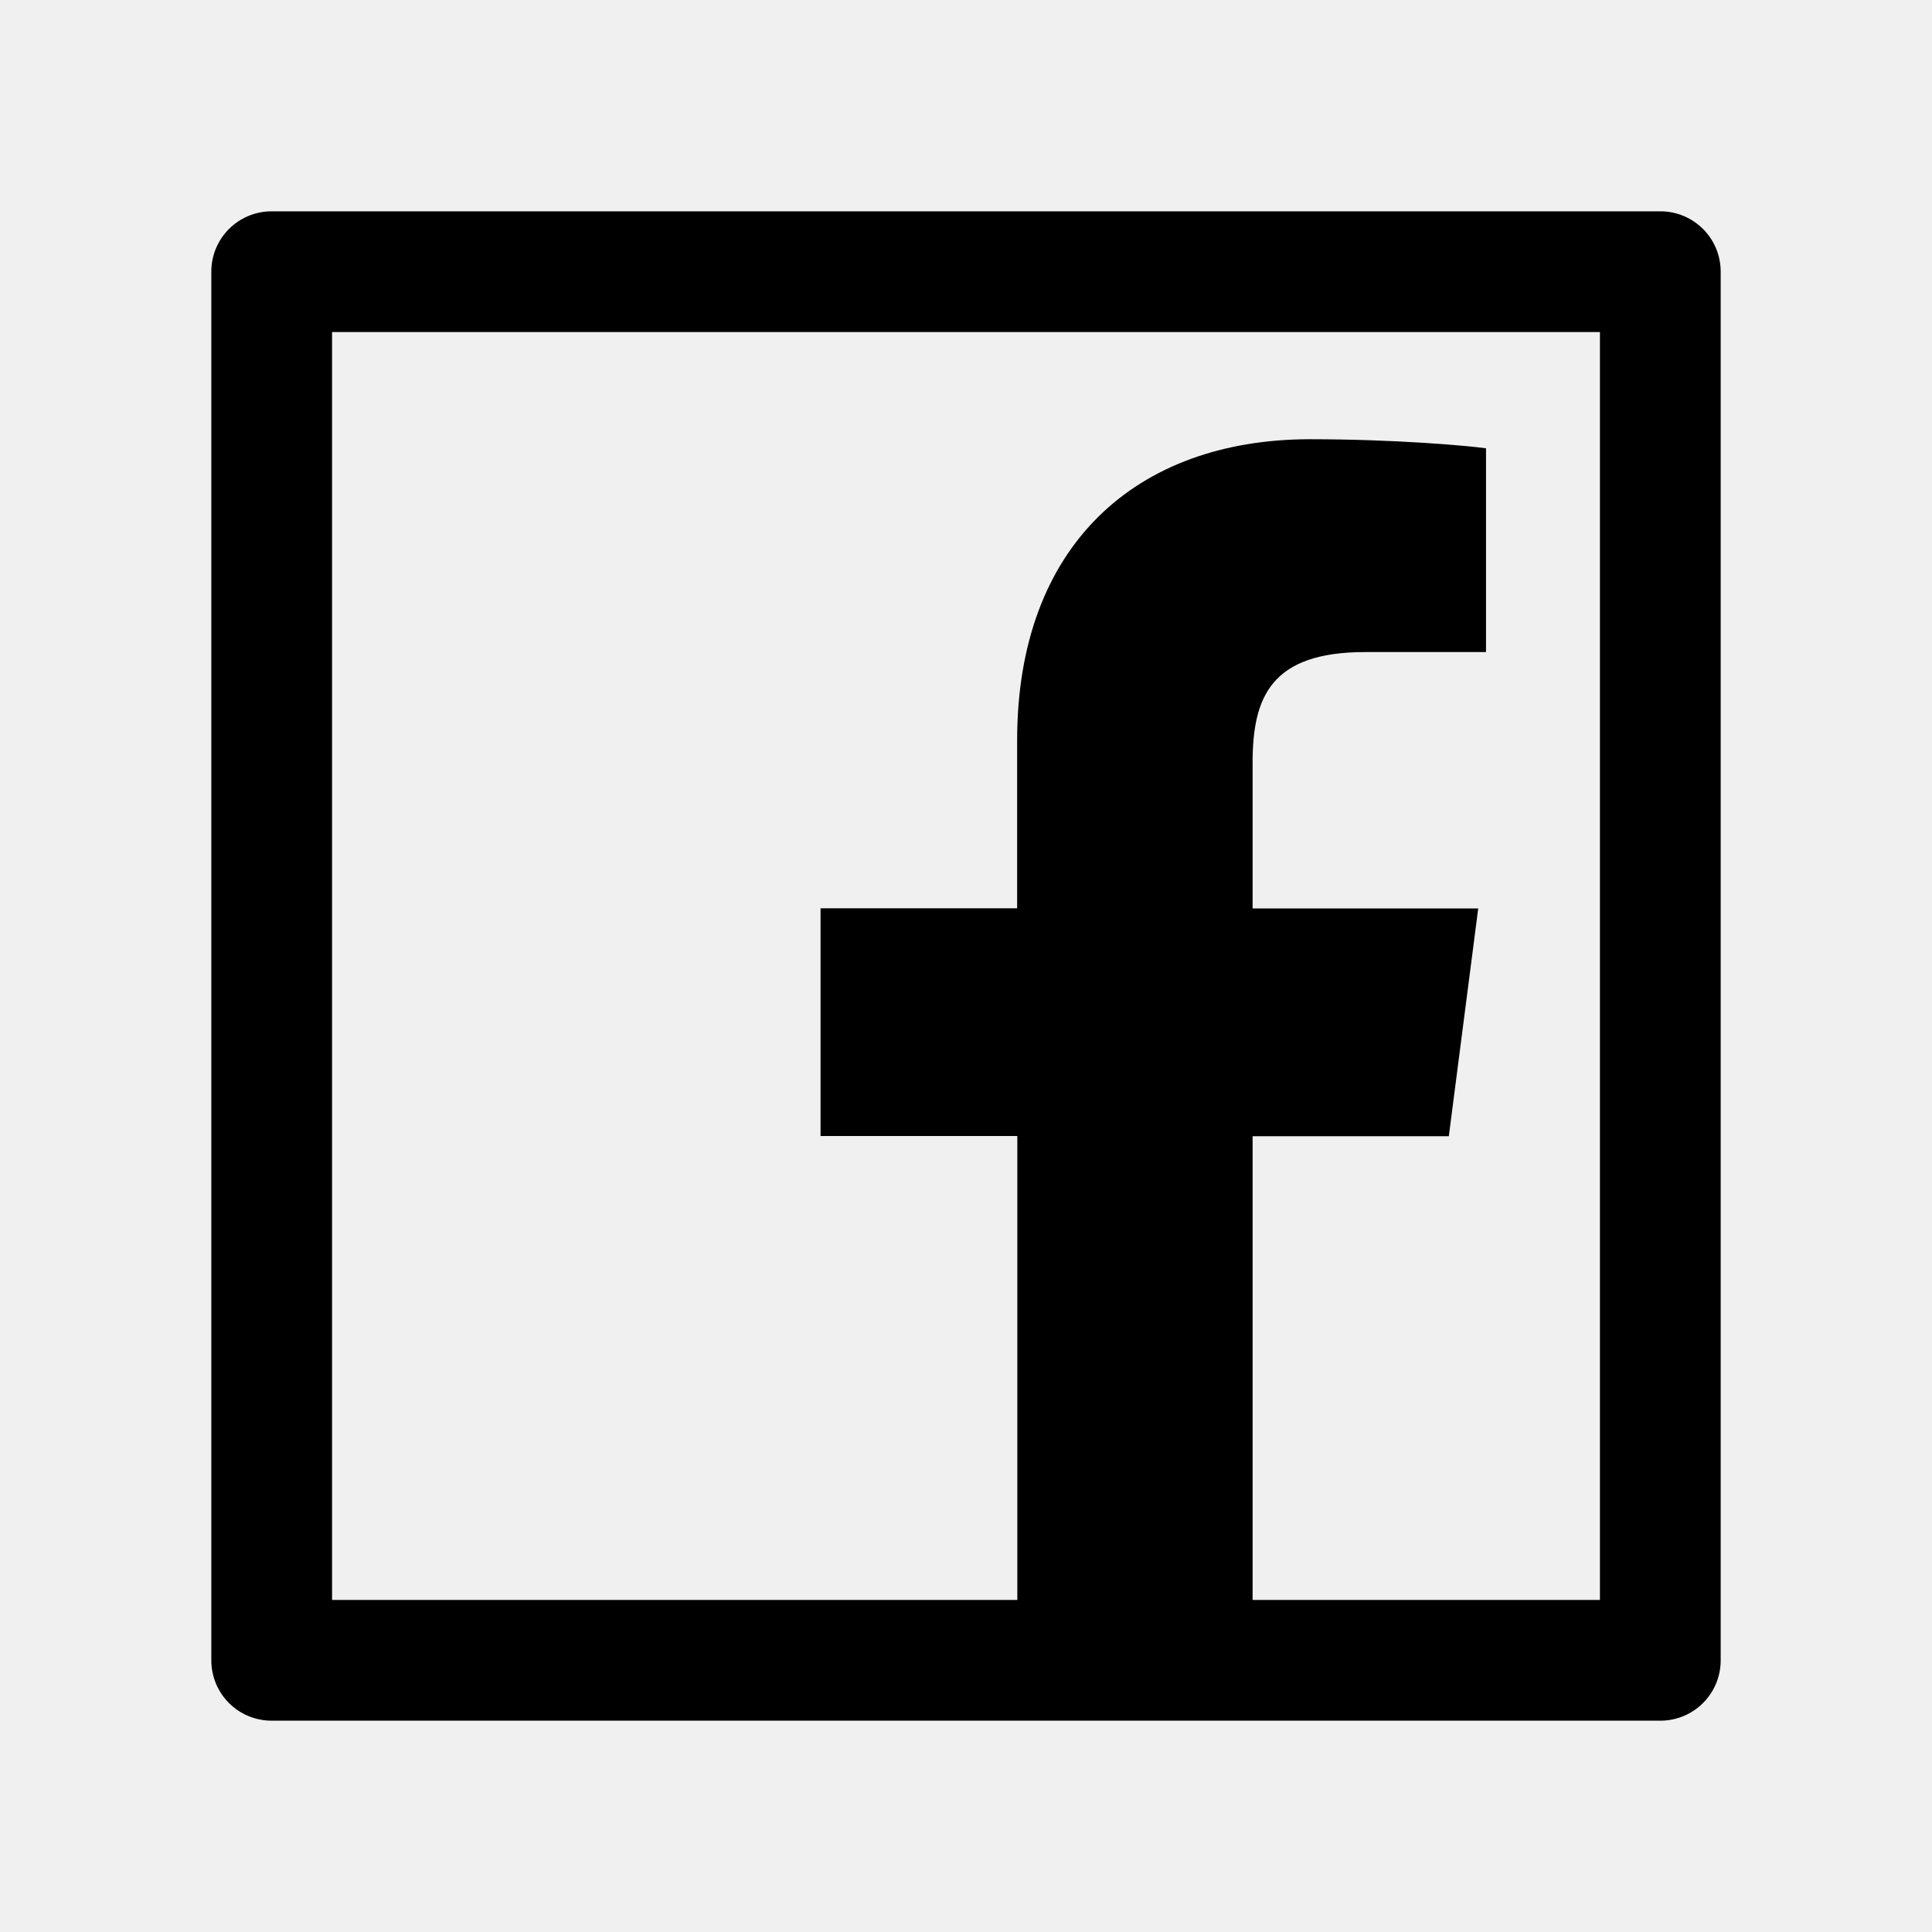
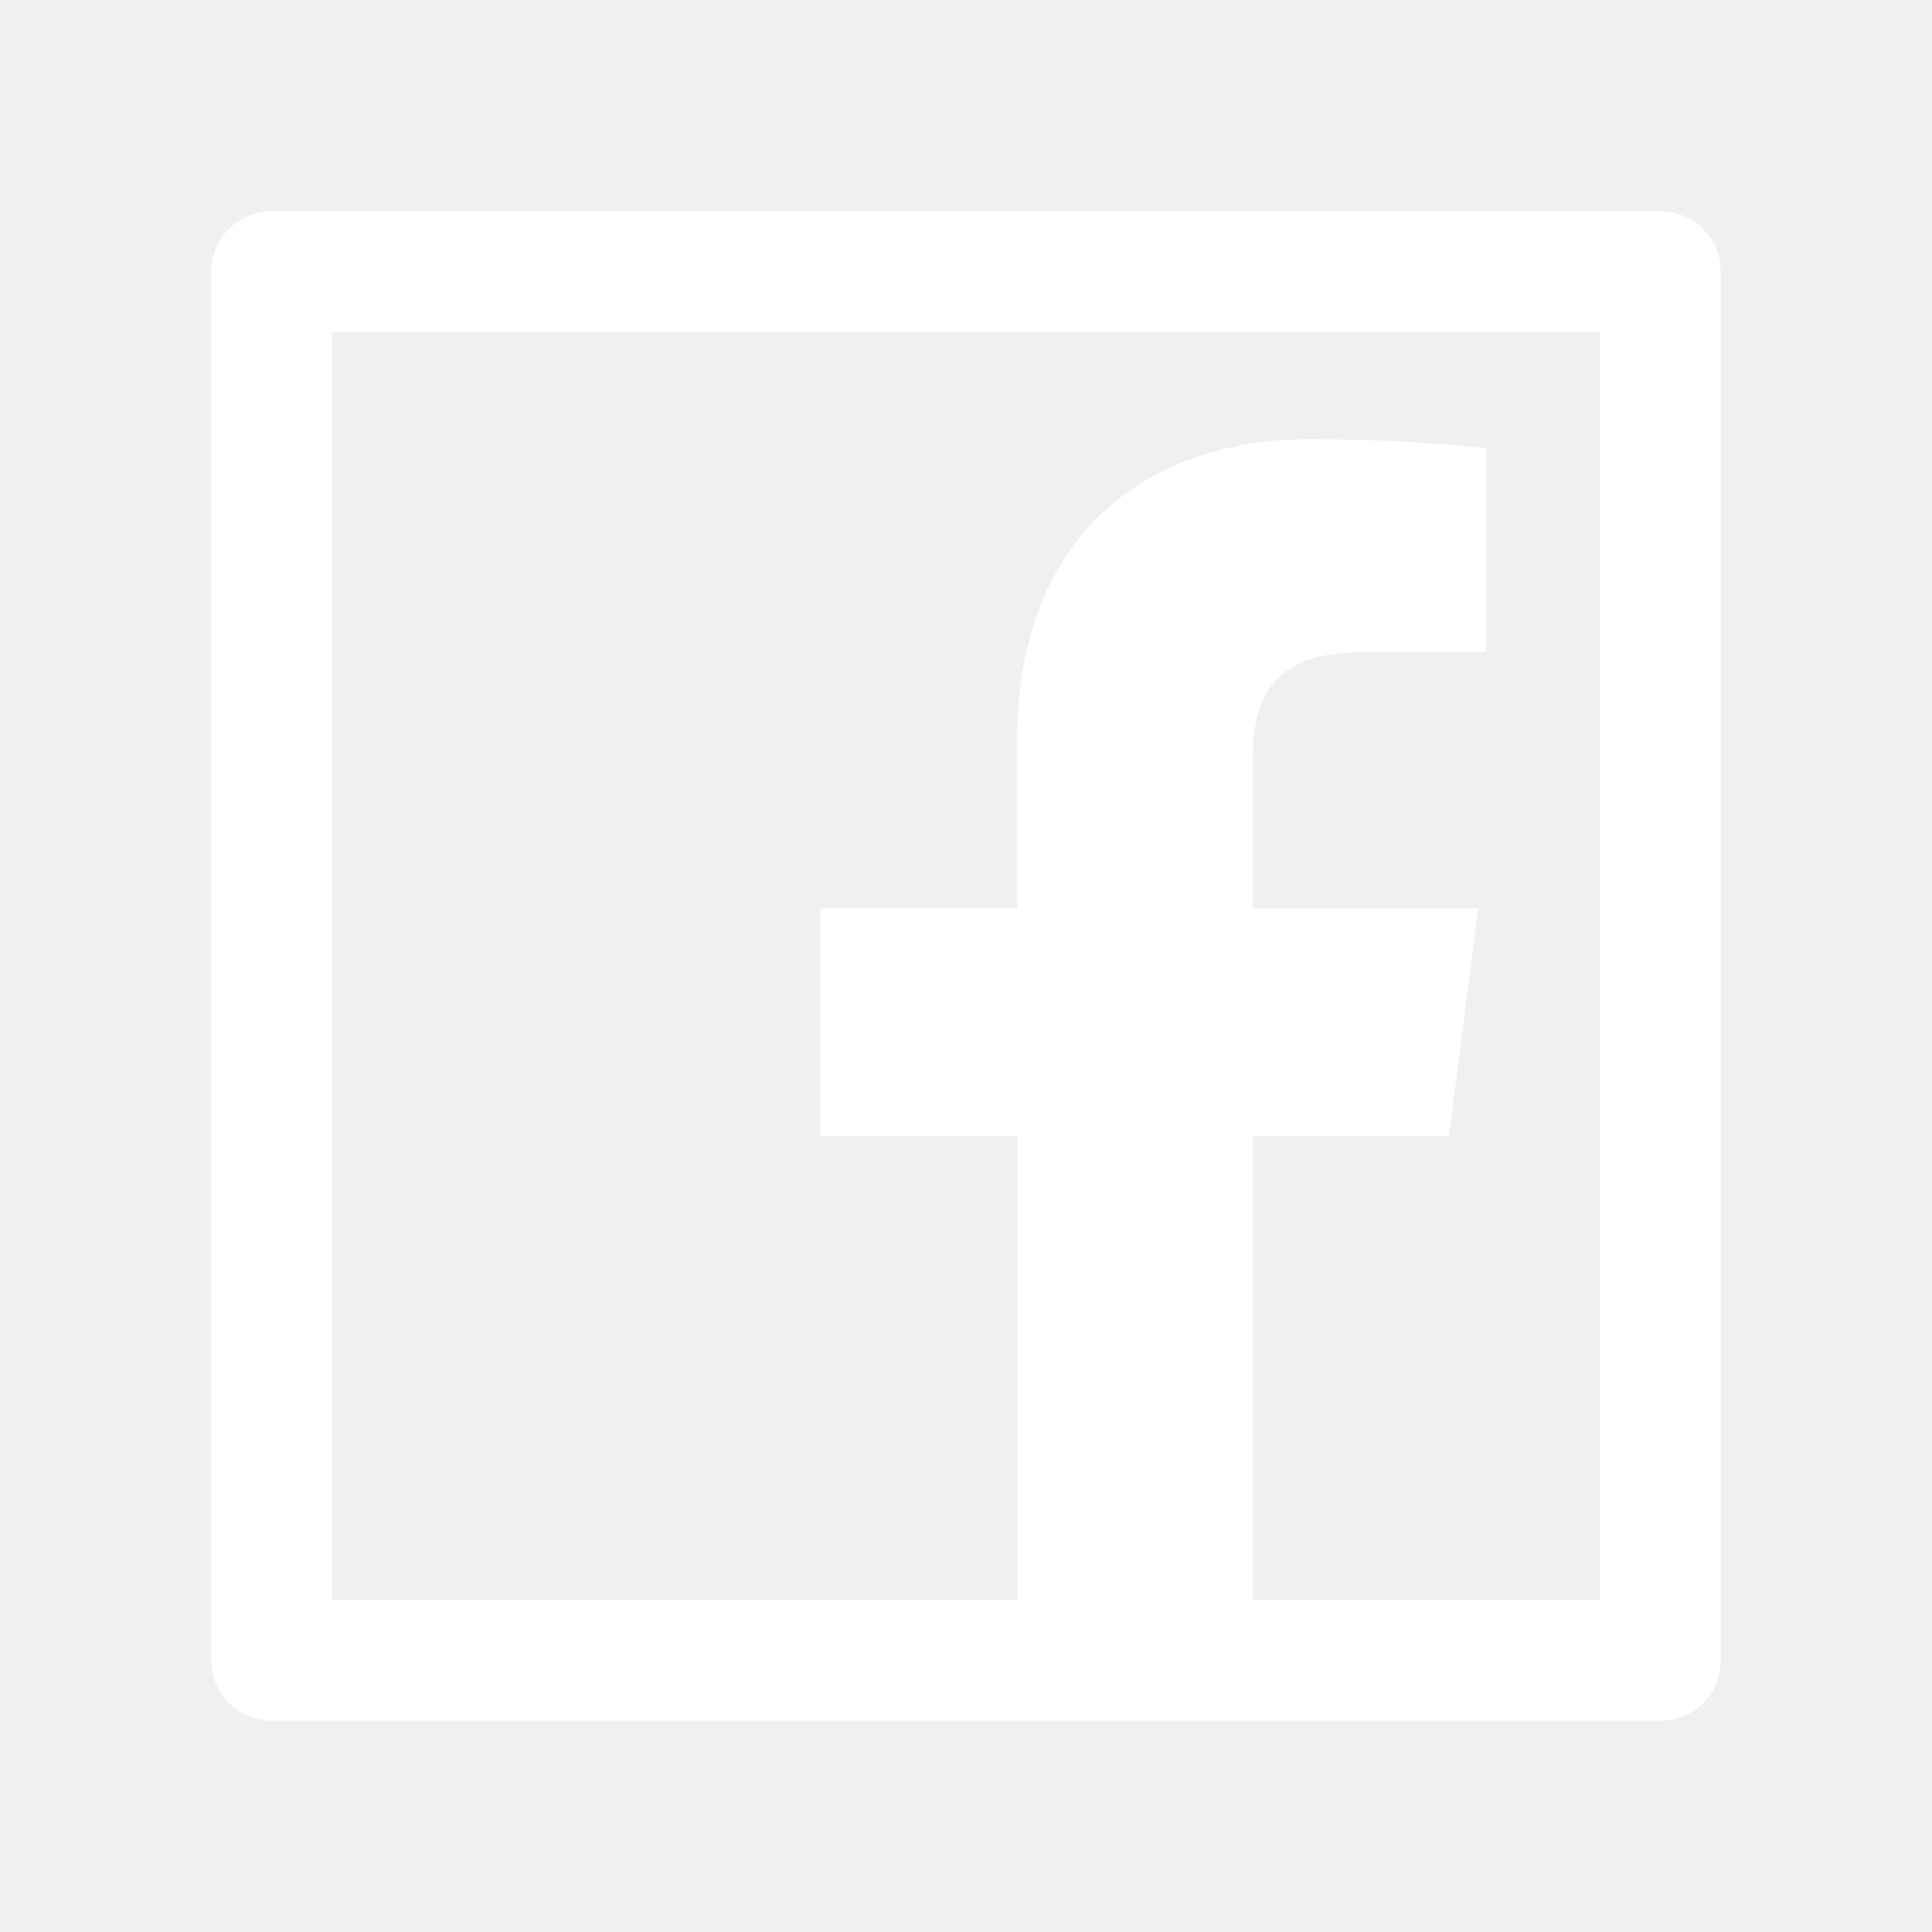
<svg xmlns="http://www.w3.org/2000/svg" width="32" height="32" viewBox="0 0 32 32" fill="none">
-   <path d="M27.5 3.5H4.5C3.947 3.5 3.5 3.947 3.5 4.5V27.5C3.5 28.053 3.947 28.5 4.5 28.5H27.5C28.053 28.5 28.5 28.053 28.5 27.5V4.5C28.5 3.947 28.053 3.5 27.5 3.5ZM26.5 26.5H20.747V18.819H23.997L24.484 15.047H20.747V12.637C20.747 11.544 21.05 10.8 22.616 10.8H24.613V7.425C24.266 7.378 23.081 7.275 21.7 7.275C18.819 7.275 16.847 9.034 16.847 12.262V15.044H13.591V18.816H16.85V26.5H5.5V5.5H26.5V26.5Z" fill="black" />
+   <path d="M27.5 3.5H4.5C3.947 3.5 3.5 3.947 3.5 4.5V27.5C3.5 28.053 3.947 28.5 4.5 28.5H27.5C28.053 28.5 28.5 28.053 28.5 27.5V4.5C28.5 3.947 28.053 3.5 27.5 3.5ZM26.5 26.5H20.747V18.819H23.997L24.484 15.047H20.747V12.637C20.747 11.544 21.05 10.8 22.616 10.8H24.613V7.425C24.266 7.378 23.081 7.275 21.7 7.275C18.819 7.275 16.847 9.034 16.847 12.262V15.044H13.591V18.816H16.85V26.5H5.5V5.5H26.5V26.5Z" fill="white" />
</svg>
